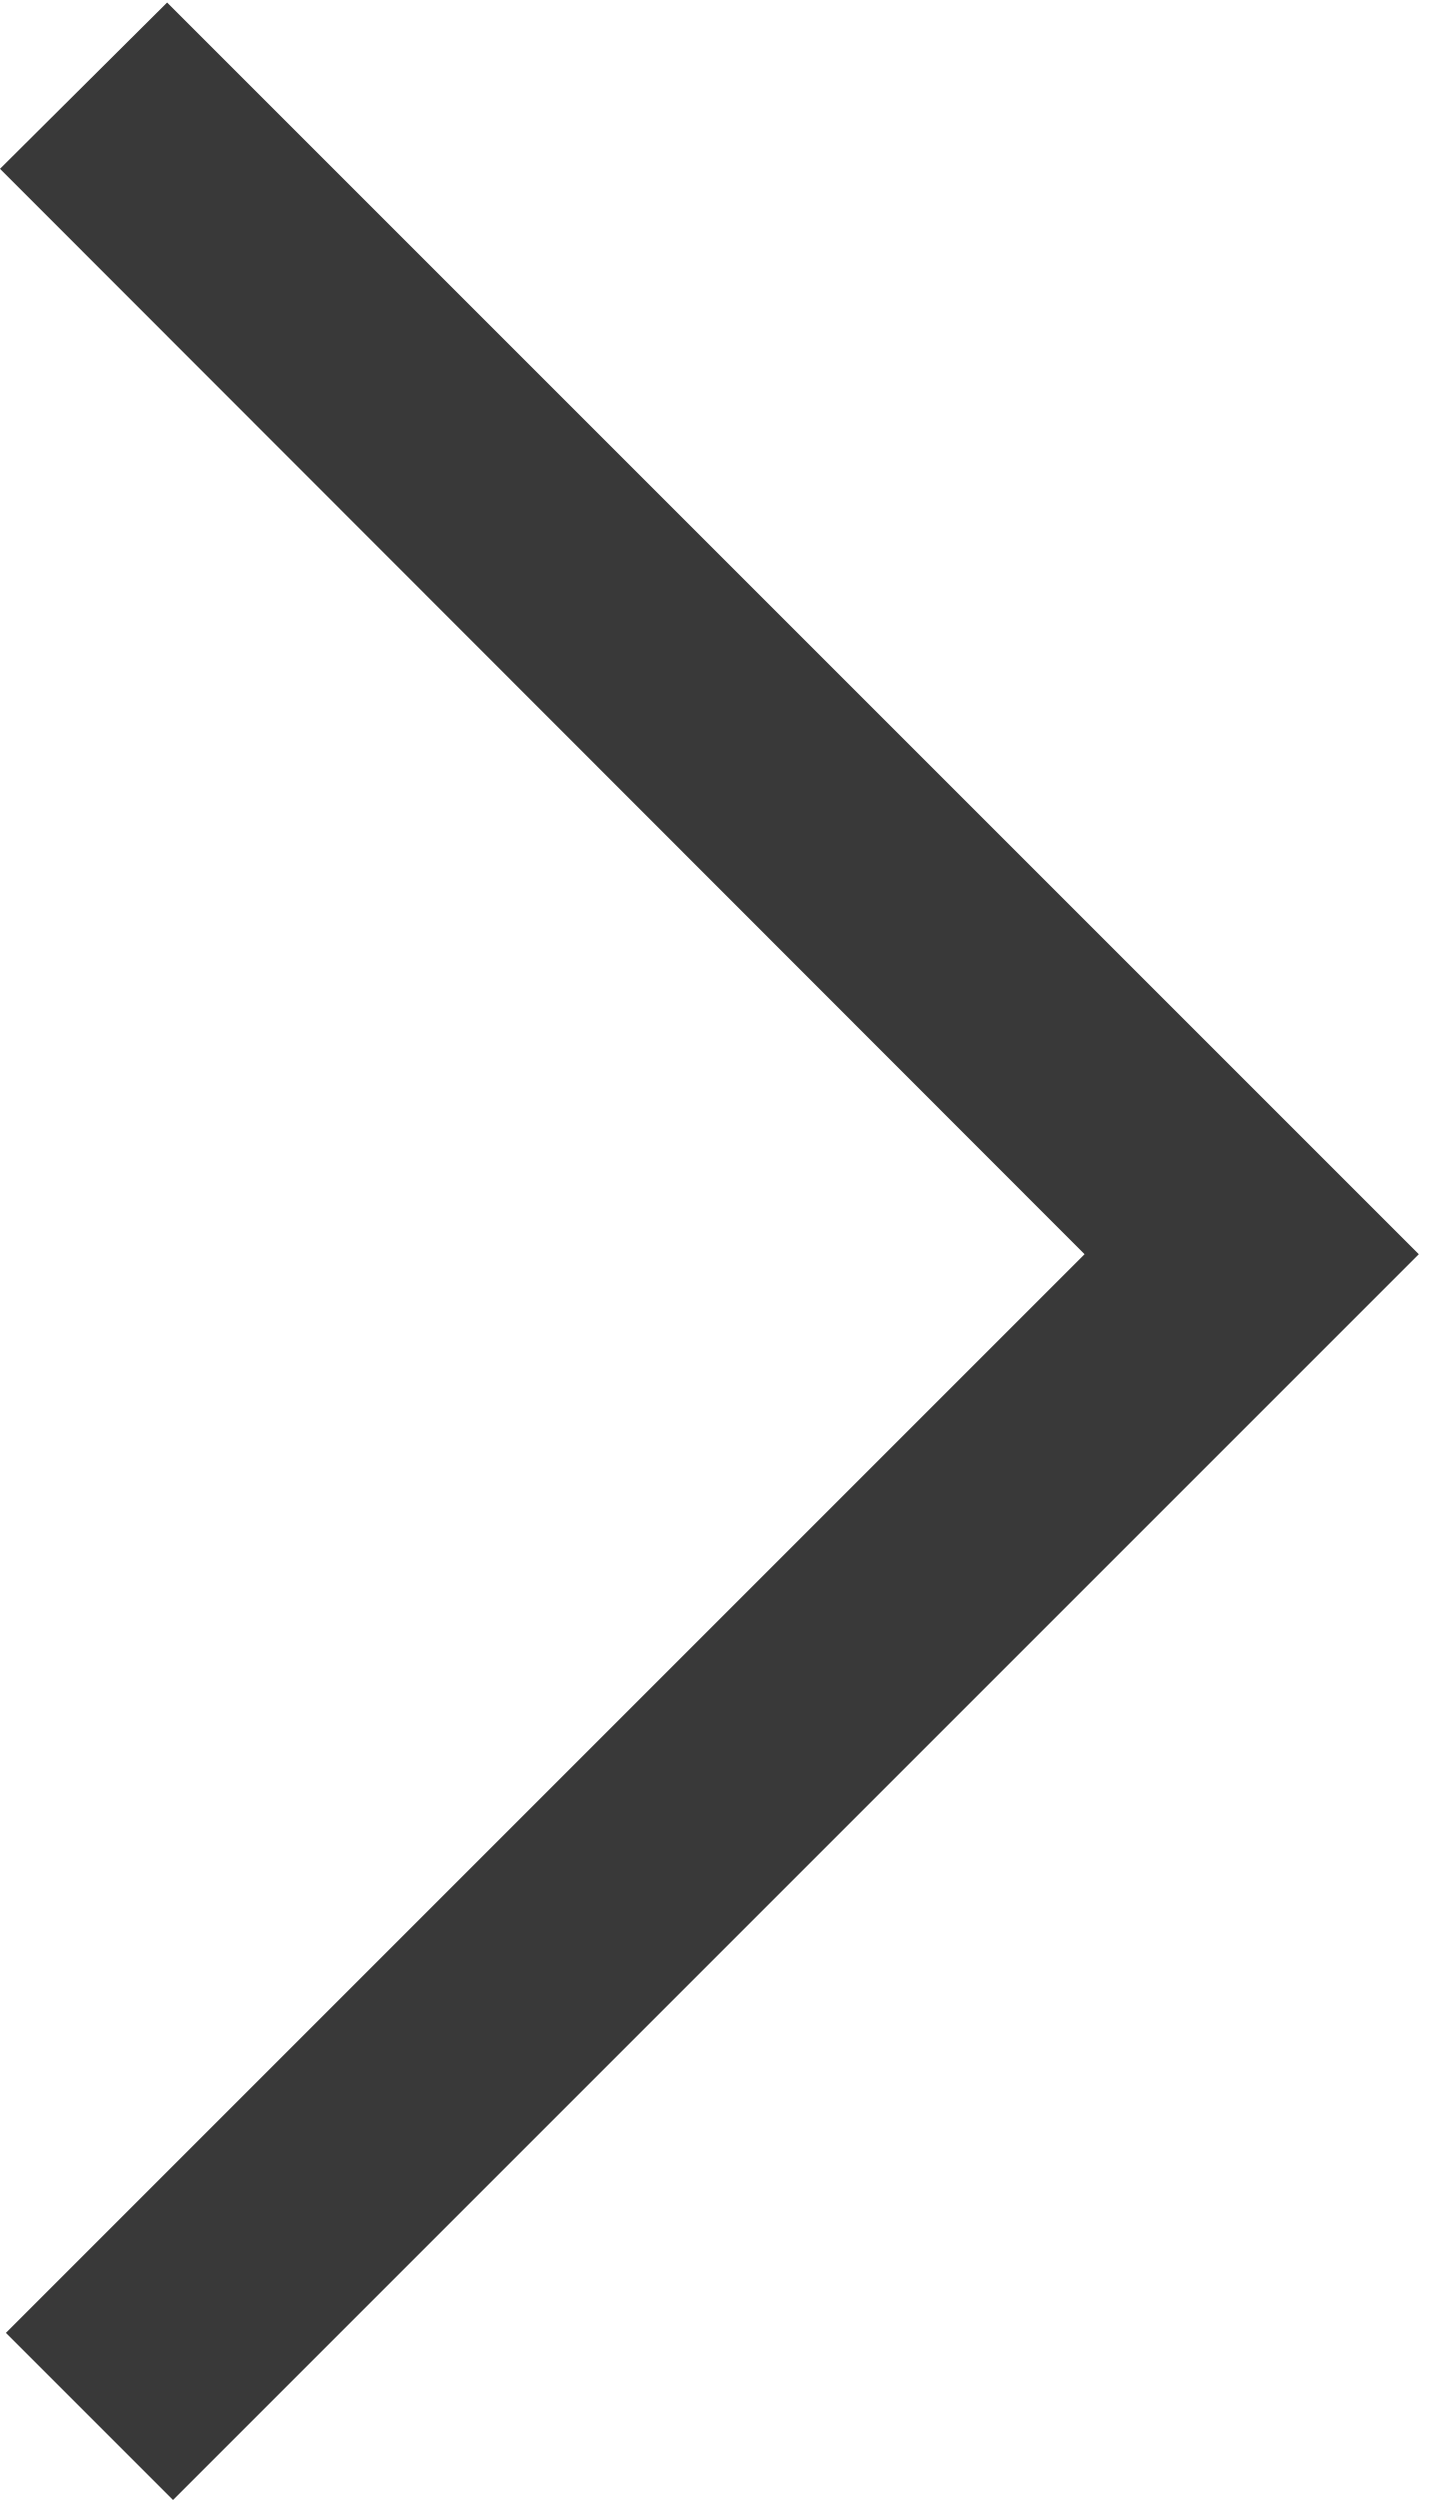
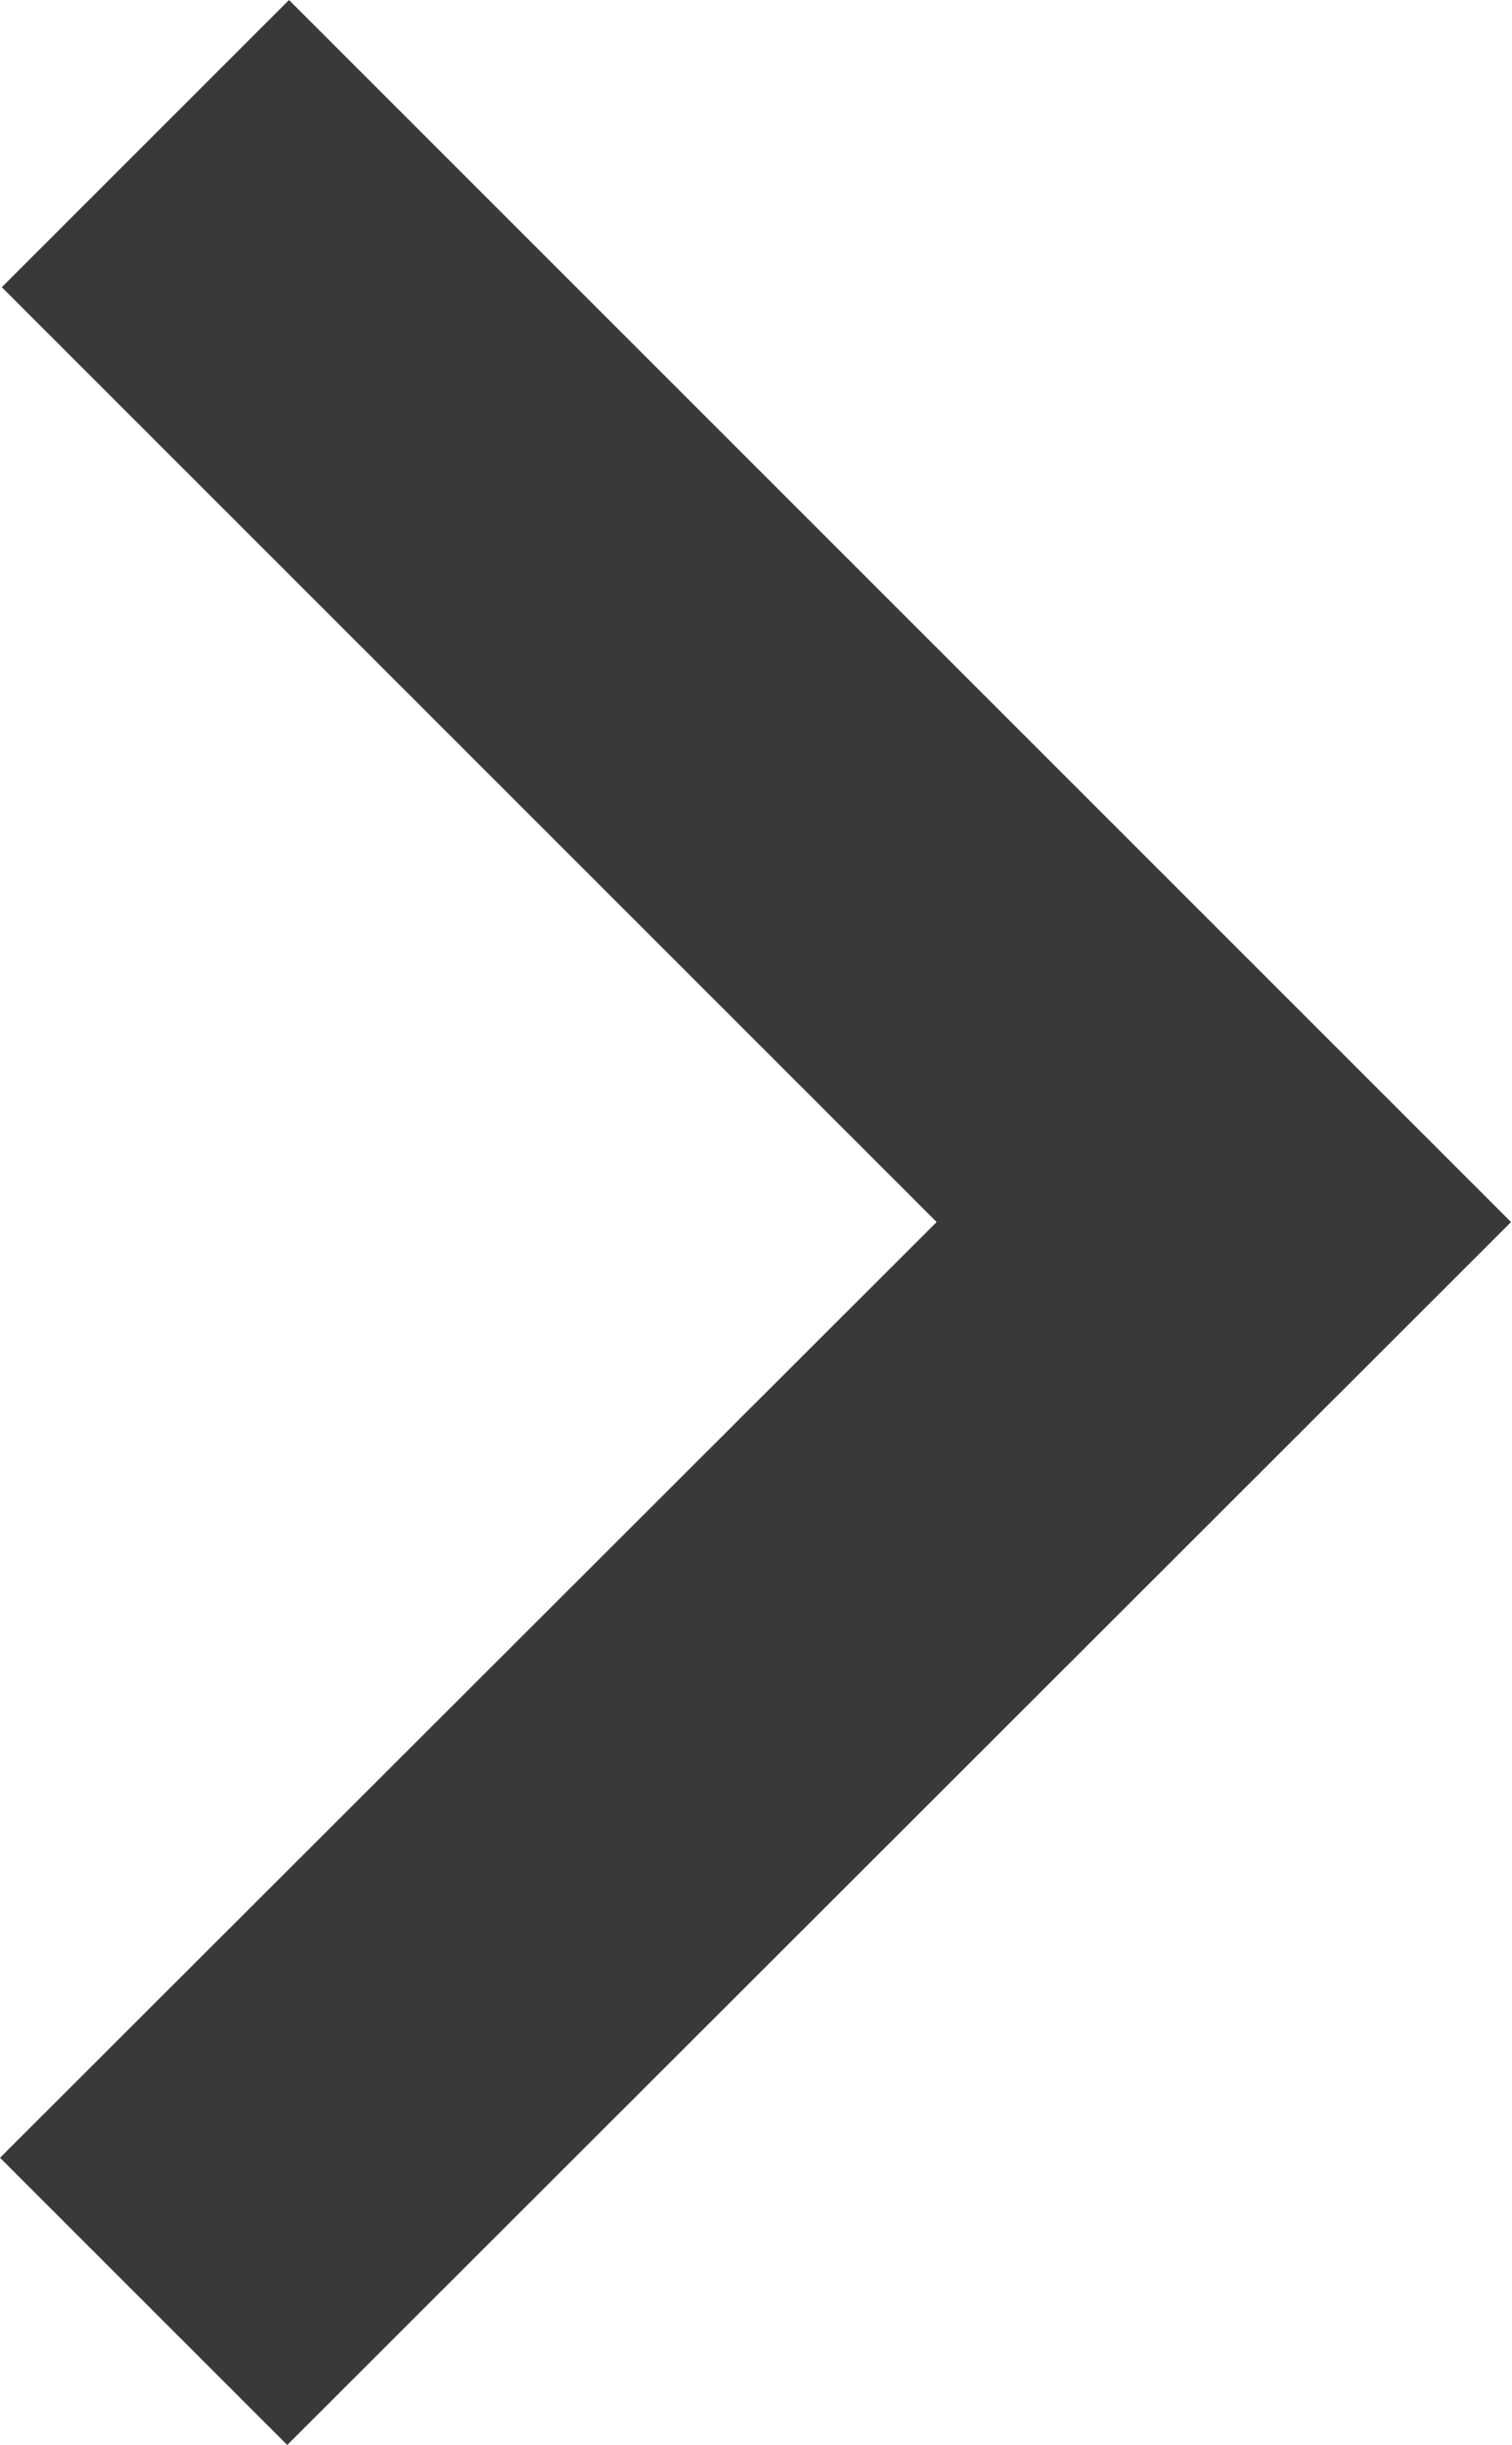
- <svg xmlns="http://www.w3.org/2000/svg" id="Layer_1" data-name="Layer 1" viewBox="0 0 16.94 29.62">
+ <svg xmlns="http://www.w3.org/2000/svg" id="Layer_1" data-name="Layer 1" viewBox="0 0 16.94 27.41">
  <defs>
    <style>.cls-1{fill:#393939;}</style>
  </defs>
-   <polygon class="cls-1" points="2.05 29.62 0.07 27.64 12.85 14.86 0 2 1.98 0.03 16.81 14.86 2.05 29.62" />
+   <polygon class="cls-1" points="3.22 27.41 0 24.19 10.5 13.7 0.02 3.22 3.24 0 16.94 13.7 3.22 27.41" />
</svg>
